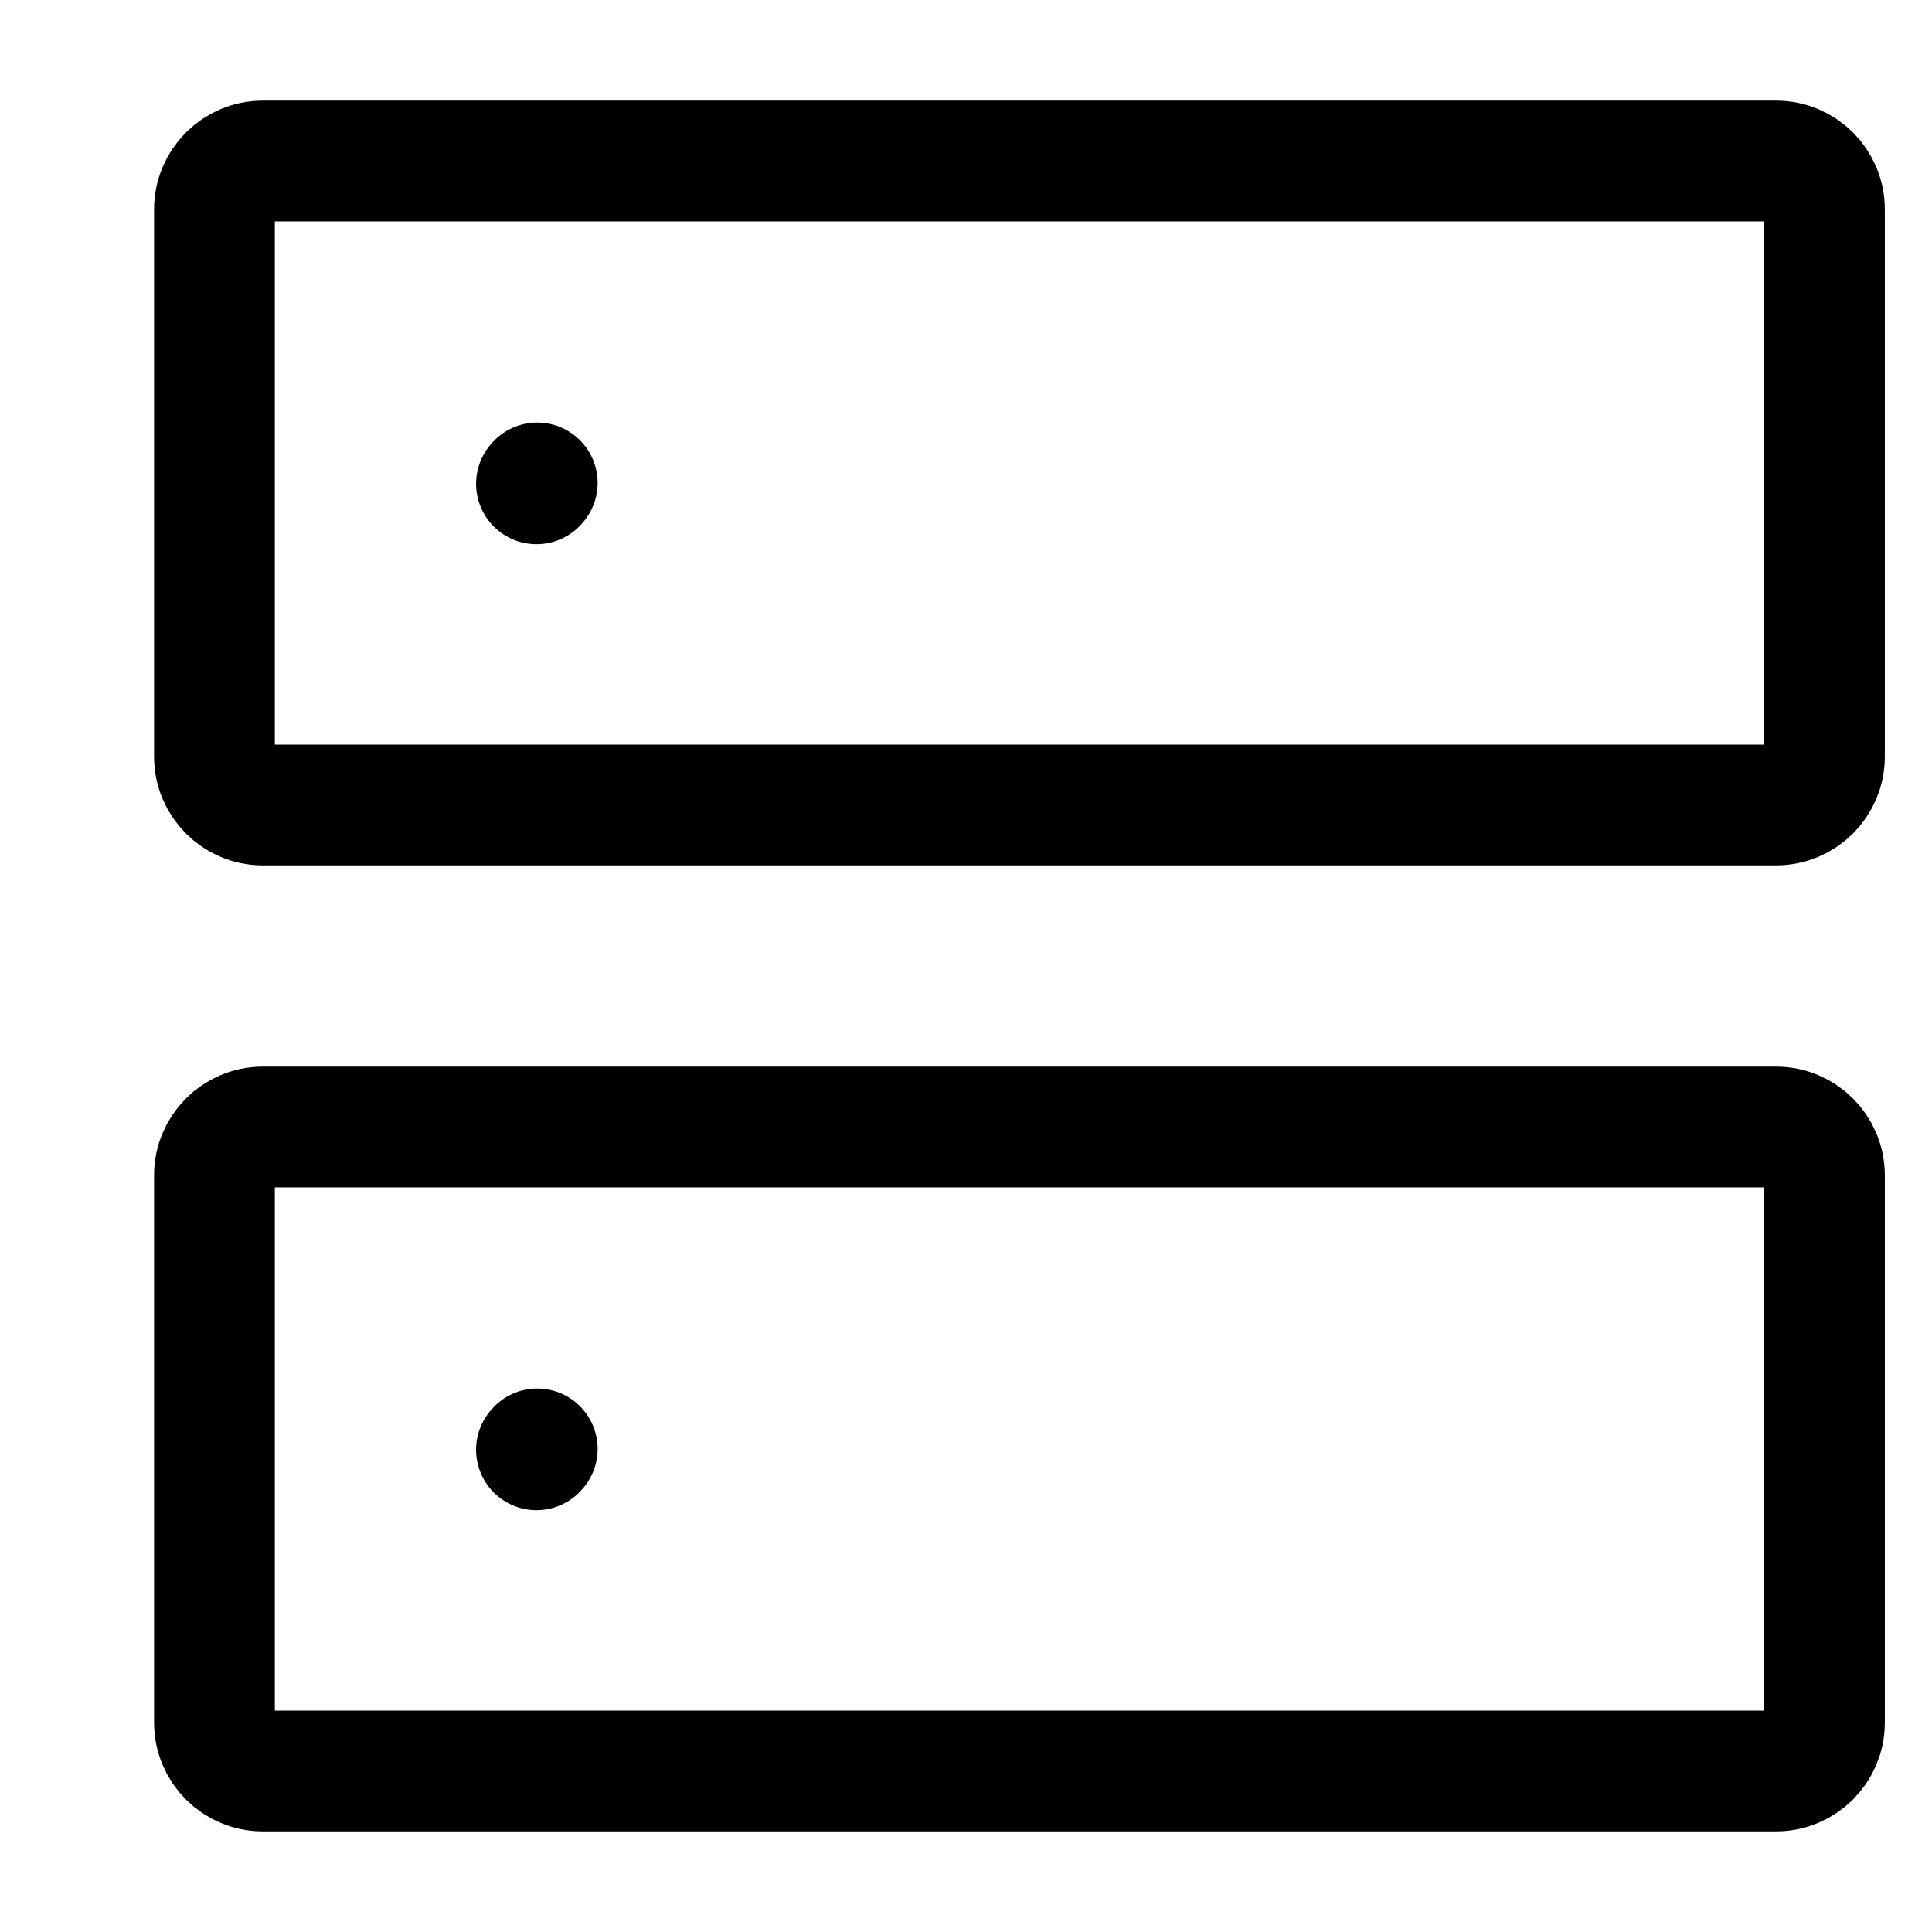
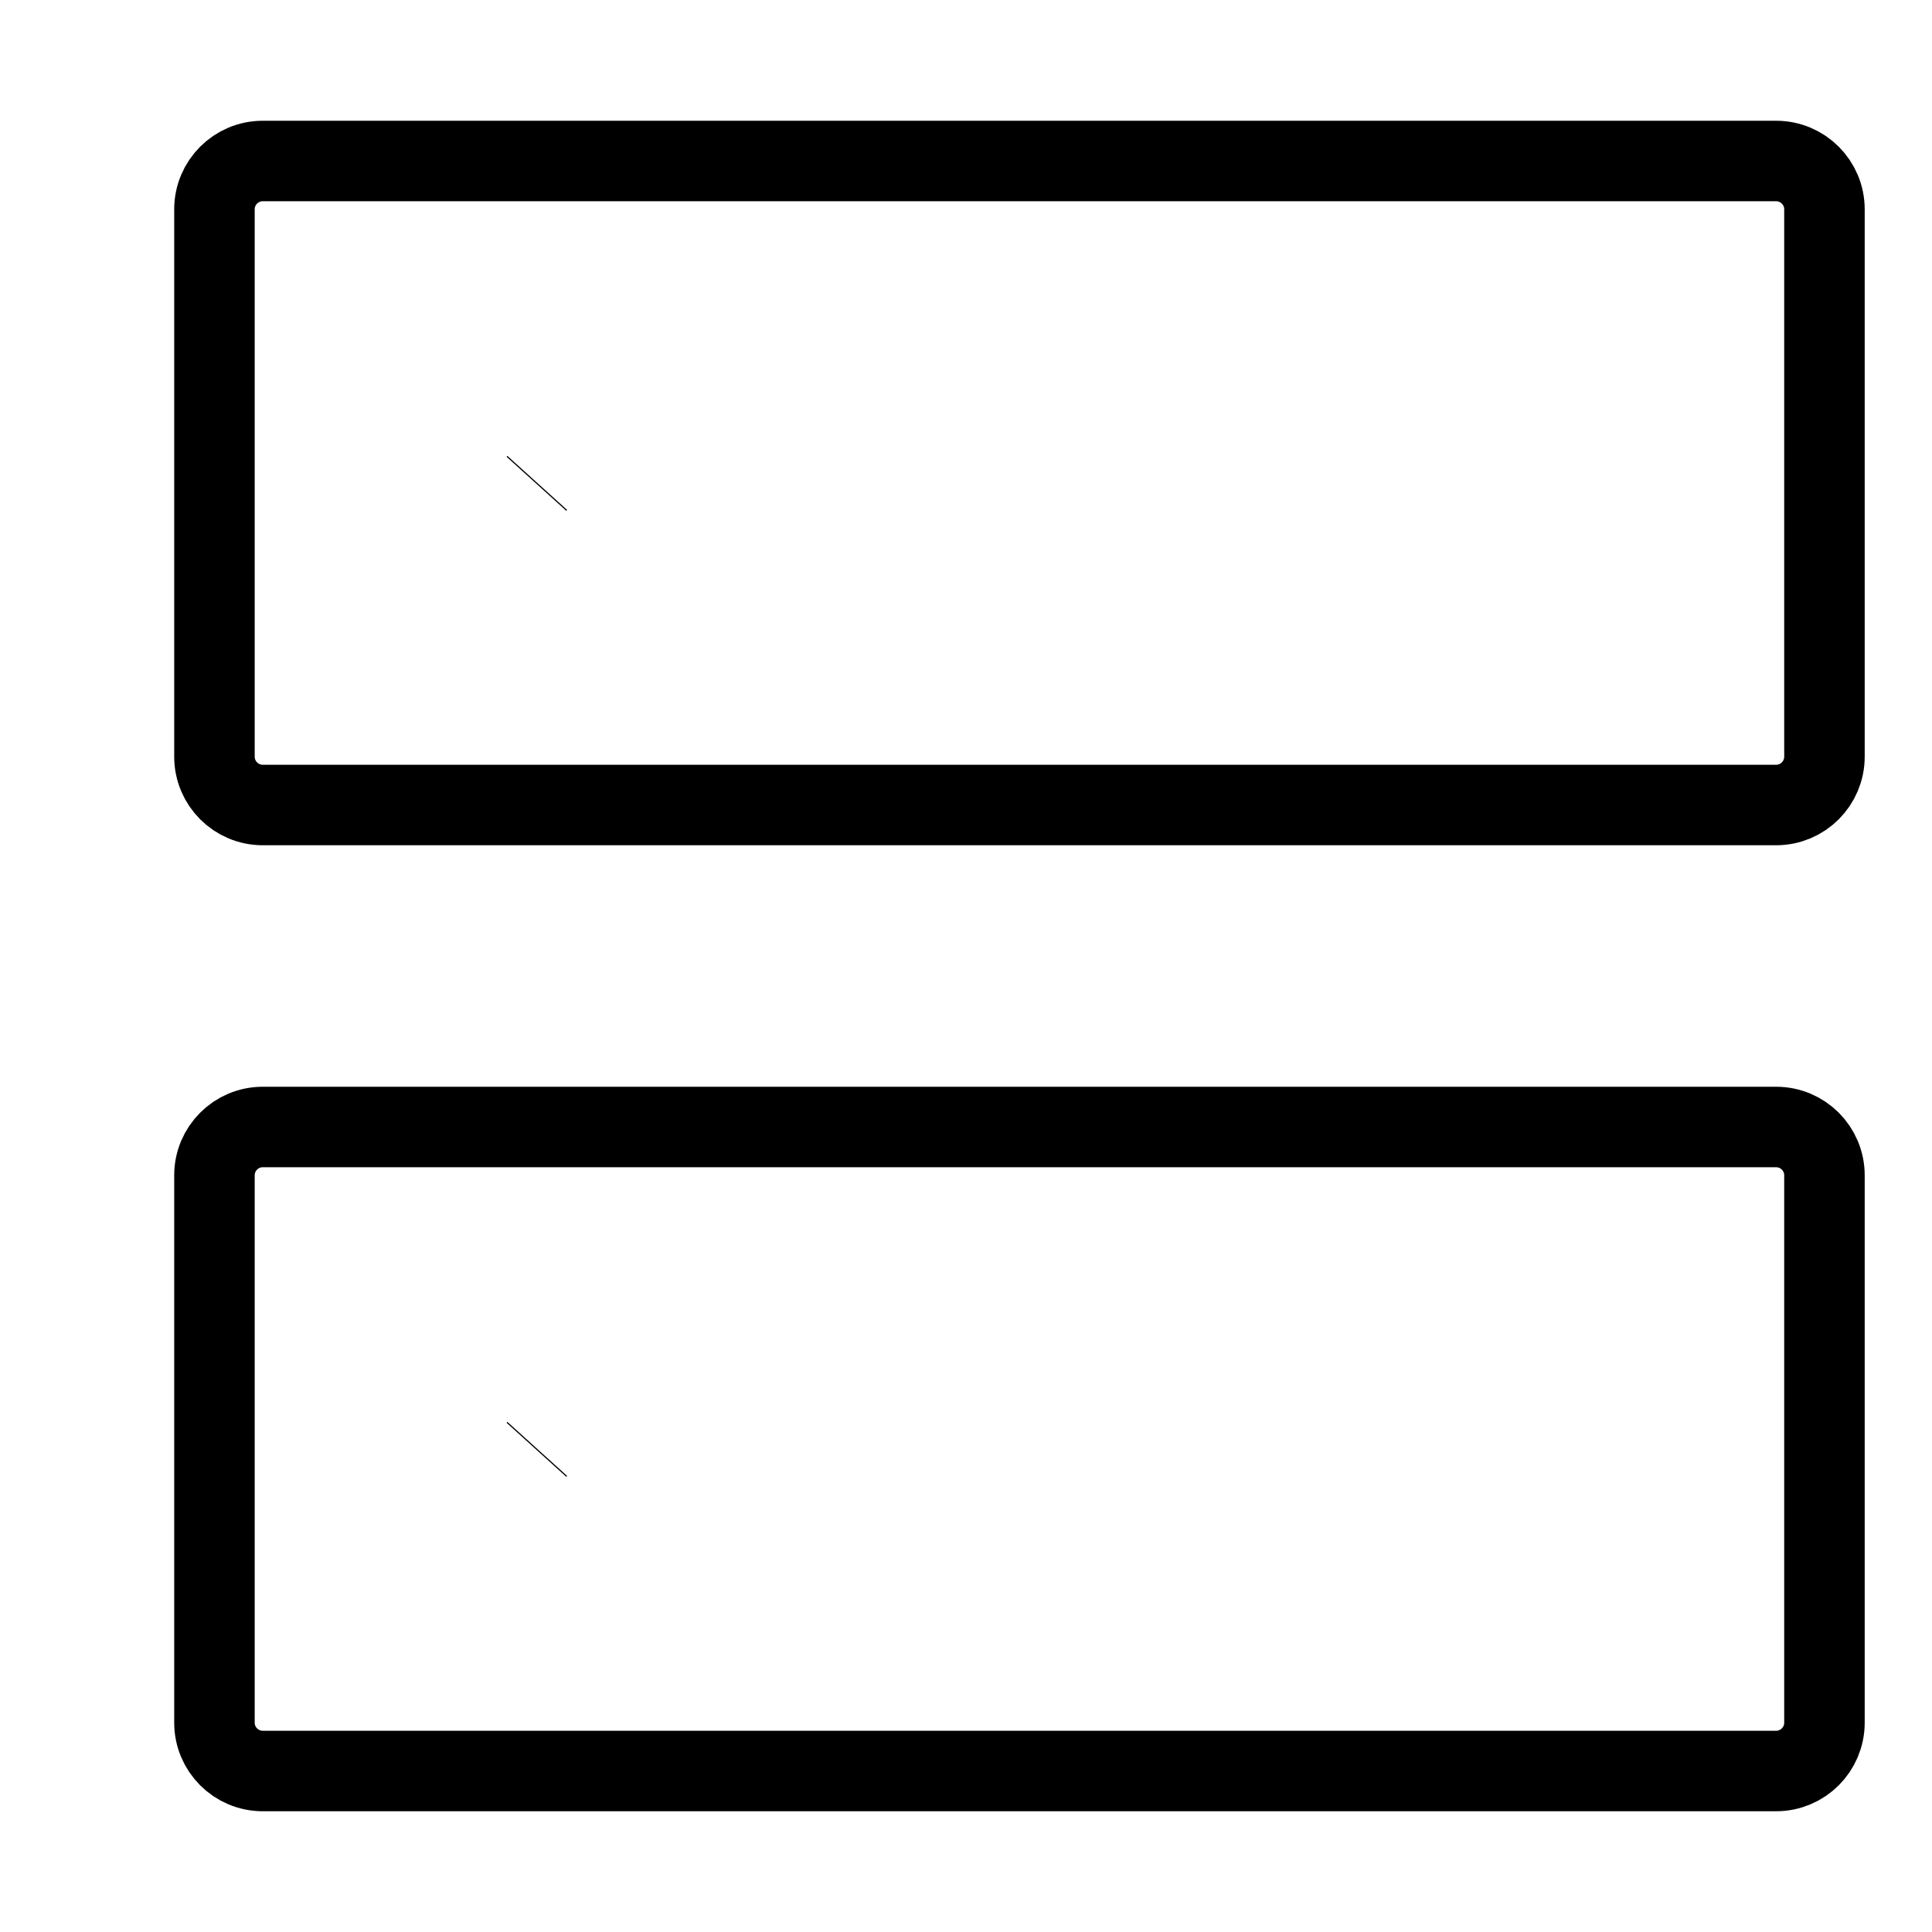
<svg xmlns="http://www.w3.org/2000/svg" id="img" width="24" height="24" viewBox="0 0 24 24" stroke="currentColor" fill="none">
  <svg width="25" height="24" viewBox="0 0 25 24" fill="none">
-     <path d="M6.664 18.01L6.674 17.999" stroke-width="1.5" stroke-linecap="round" stroke-linejoin="round" />
-     <path d="M6.664 6.01L6.674 5.999" stroke-width="1.5" stroke-linecap="round" stroke-linejoin="round" />
-     <path d="M2.664 9.4V2.6C2.664 2.269 2.933 2 3.264 2H22.064C22.395 2 22.664 2.269 22.664 2.6V9.4C22.664 9.731 22.395 10 22.064 10H3.264C2.933 10 2.664 9.731 2.664 9.4Z" stroke-width="1.5" />
-     <path d="M2.664 21.4V14.6C2.664 14.269 2.933 14 3.264 14H22.064C22.395 14 22.664 14.269 22.664 14.6V21.4C22.664 21.731 22.395 22 22.064 22H3.264C2.933 22 2.664 21.731 2.664 21.4Z" stroke-width="1.5" />
+     <path d="M6.664 18.01L6.674 17.999" strokeWidth="1.5" strokeLinecap="round" strokeLinejoin="round" />
+     <path d="M6.664 6.01L6.674 5.999" strokeWidth="1.5" strokeLinecap="round" strokeLinejoin="round" />
+     <path d="M2.664 9.4V2.6C2.664 2.269 2.933 2 3.264 2H22.064C22.395 2 22.664 2.269 22.664 2.6V9.4C22.664 9.731 22.395 10 22.064 10H3.264C2.933 10 2.664 9.731 2.664 9.4Z" strokeWidth="1.5" />
+     <path d="M2.664 21.4V14.6C2.664 14.269 2.933 14 3.264 14H22.064C22.395 14 22.664 14.269 22.664 14.6V21.4C22.664 21.731 22.395 22 22.064 22H3.264C2.933 22 2.664 21.731 2.664 21.4Z" strokeWidth="1.5" />
  </svg>
</svg>
